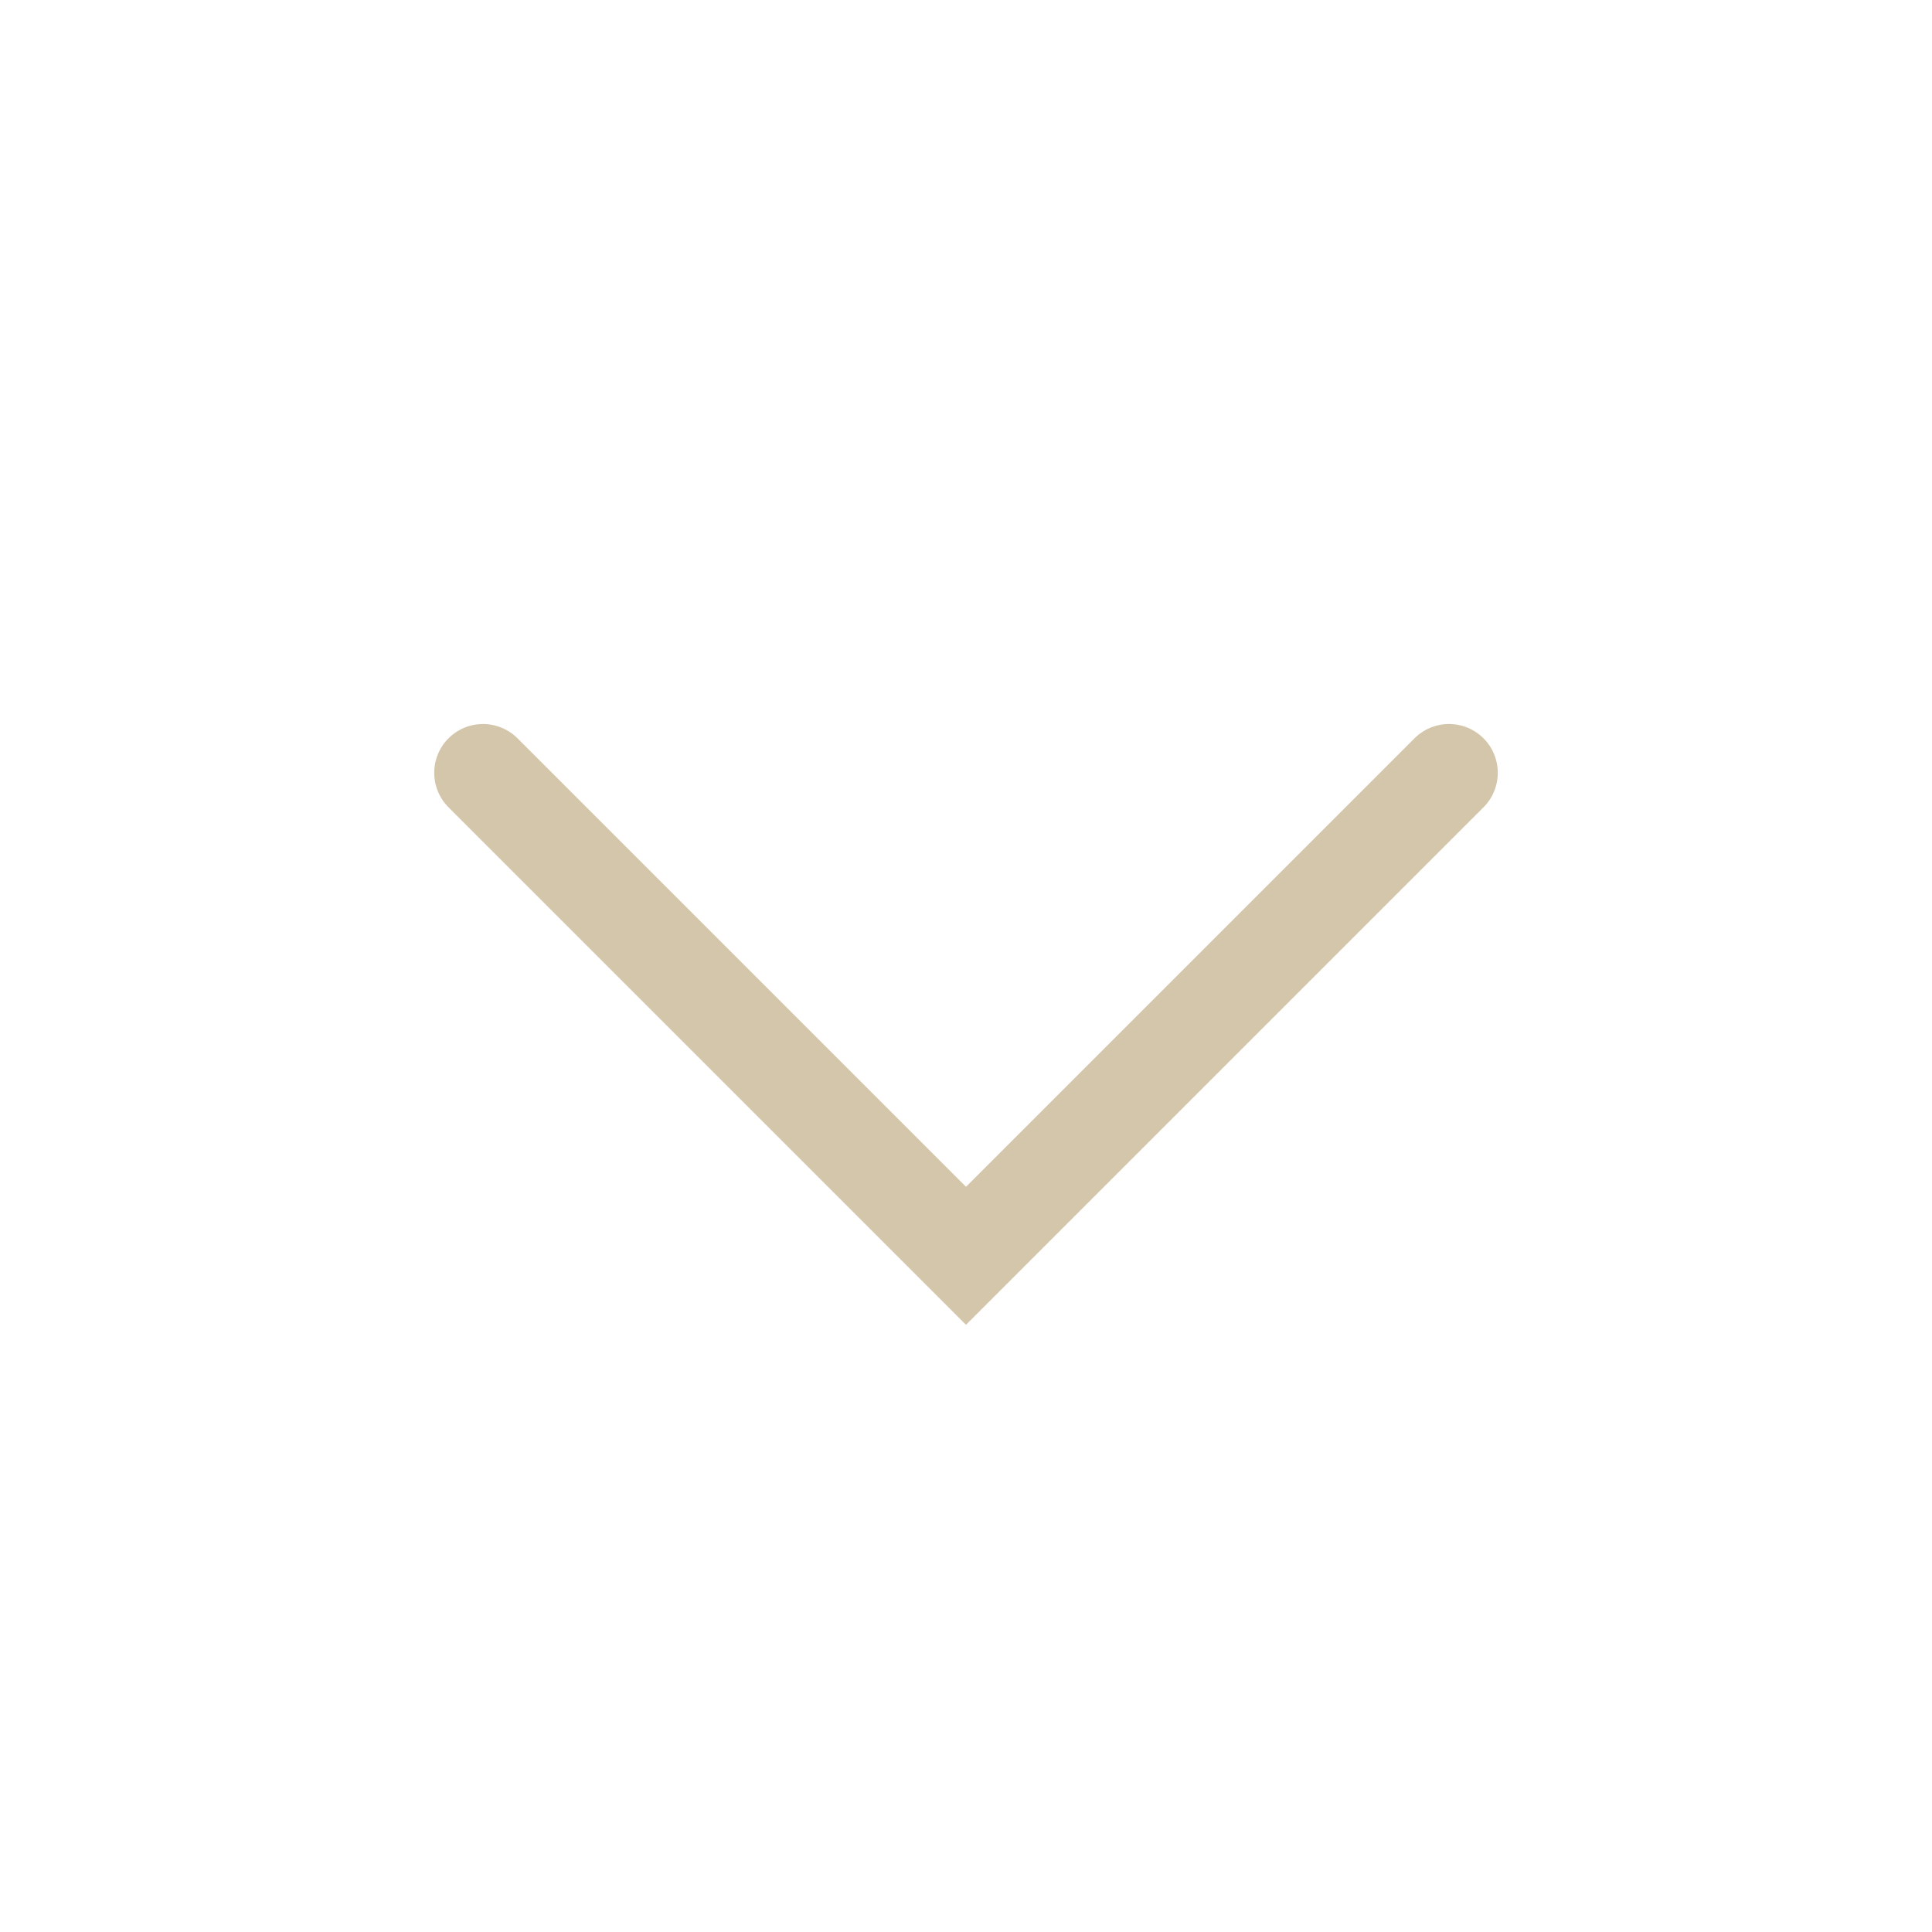
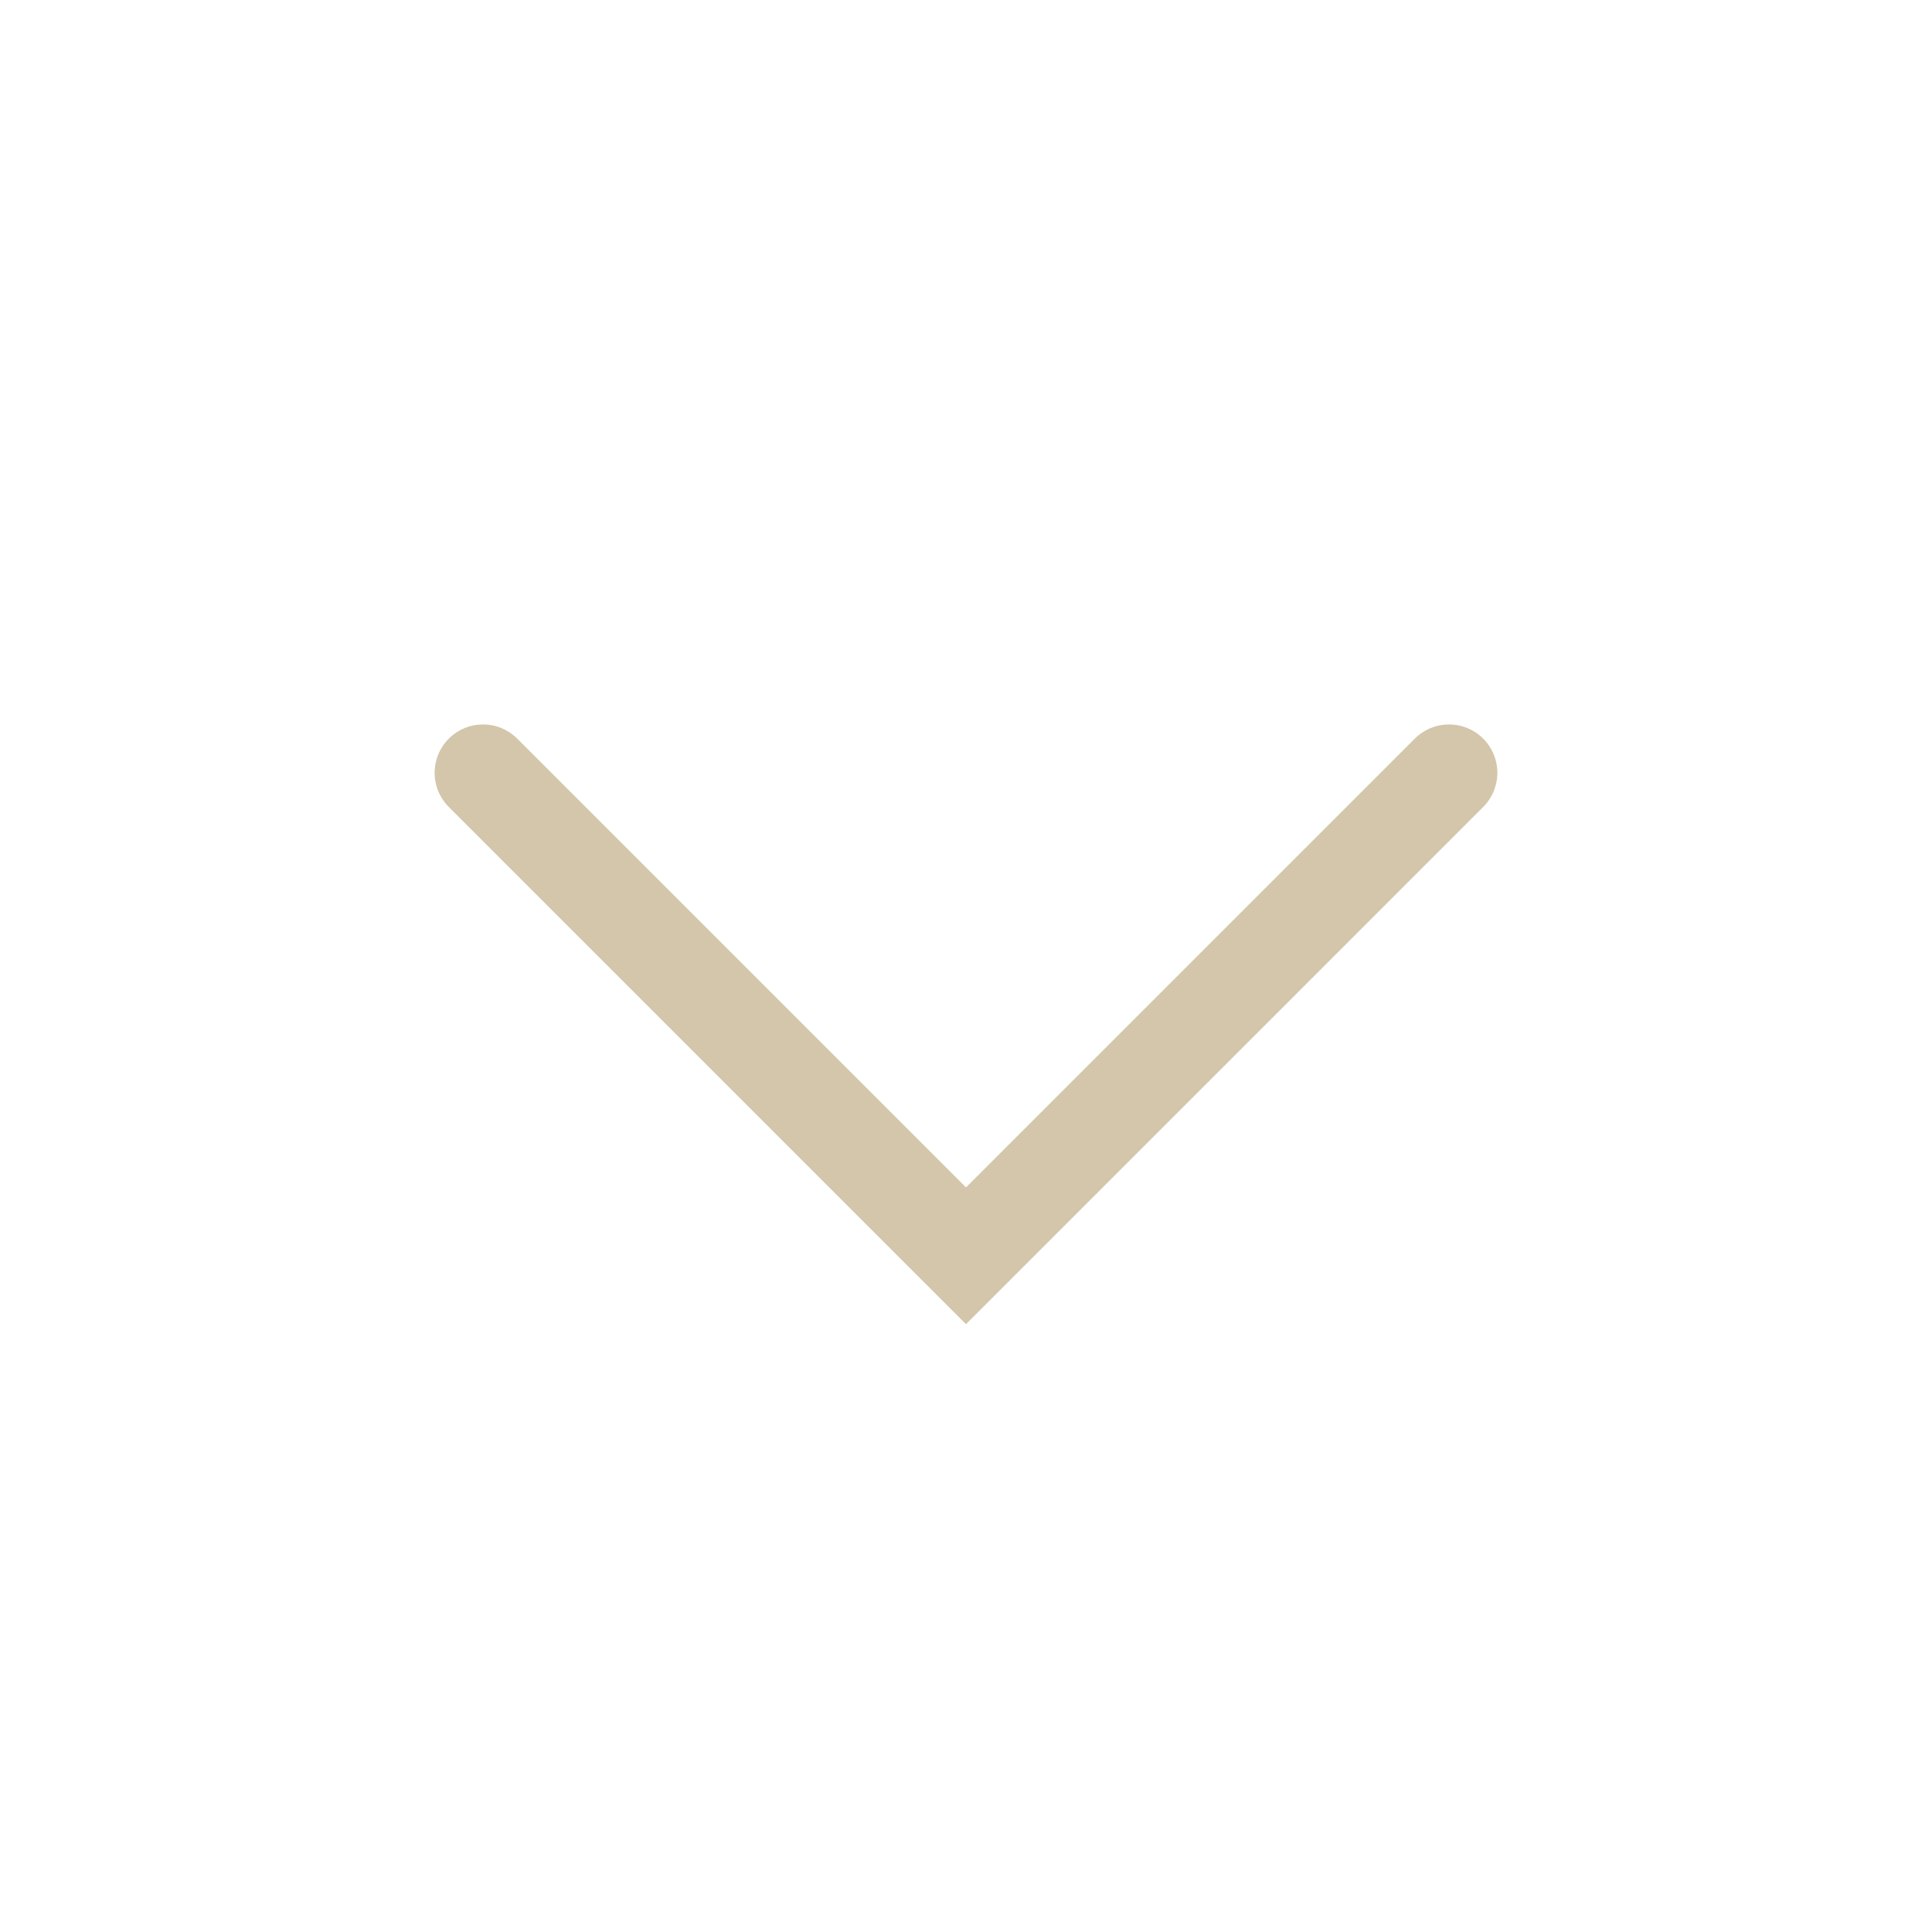
<svg xmlns="http://www.w3.org/2000/svg" viewBox="0 0 50 50" version="1.2" baseProfile="tiny">
  <defs>
</defs>
  <g fill="none" stroke="black" stroke-width="1" fill-rule="evenodd" stroke-linecap="square" stroke-linejoin="bevel">
-     <g fill="none" stroke="#d3c6aa" stroke-opacity="1" stroke-width="1.01" stroke-linecap="round" stroke-linejoin="miter" stroke-miterlimit="2" transform="matrix(2.5,0,0,2.5,2.5,2.5)" font-family="Noto Sans" font-size="10" font-weight="400" font-style="normal">
+     <g fill="none" stroke="#d3c6aa" stroke-opacity="1" stroke-width="1.001" stroke-linecap="square" stroke-linejoin="bevel" transform="matrix(2.5,0,0,2.5,2.5,2.5)" font-family="Noto Sans" font-size="10" font-weight="400" font-style="normal">
+ </g>
+     <g fill="none" stroke="#d3c6aa" stroke-opacity="1" stroke-width="1.001" stroke-linecap="round" stroke-linejoin="miter" stroke-miterlimit="2" transform="matrix(2.5,0,0,2.5,2.5,2.5)" font-family="Noto Sans" font-size="10" font-weight="400" font-style="normal">
      <polyline fill="none" vector-effect="none" points="4,7 9,12 14,7 " />
    </g>
+     <g fill="none" stroke="#d3c6aa" stroke-opacity="1" stroke-width="1.001" stroke-linecap="square" stroke-linejoin="bevel" transform="matrix(2.5,0,0,2.5,2.5,2.5)" font-family="Noto Sans" font-size="10" font-weight="400" font-style="normal">
+ </g>
    <g fill="none" stroke="#000000" stroke-opacity="1" stroke-width="1" stroke-linecap="square" stroke-linejoin="bevel" transform="matrix(1,0,0,1,0,0)" font-family="Noto Sans" font-size="10" font-weight="400" font-style="normal">
</g>
  </g>
</svg>
